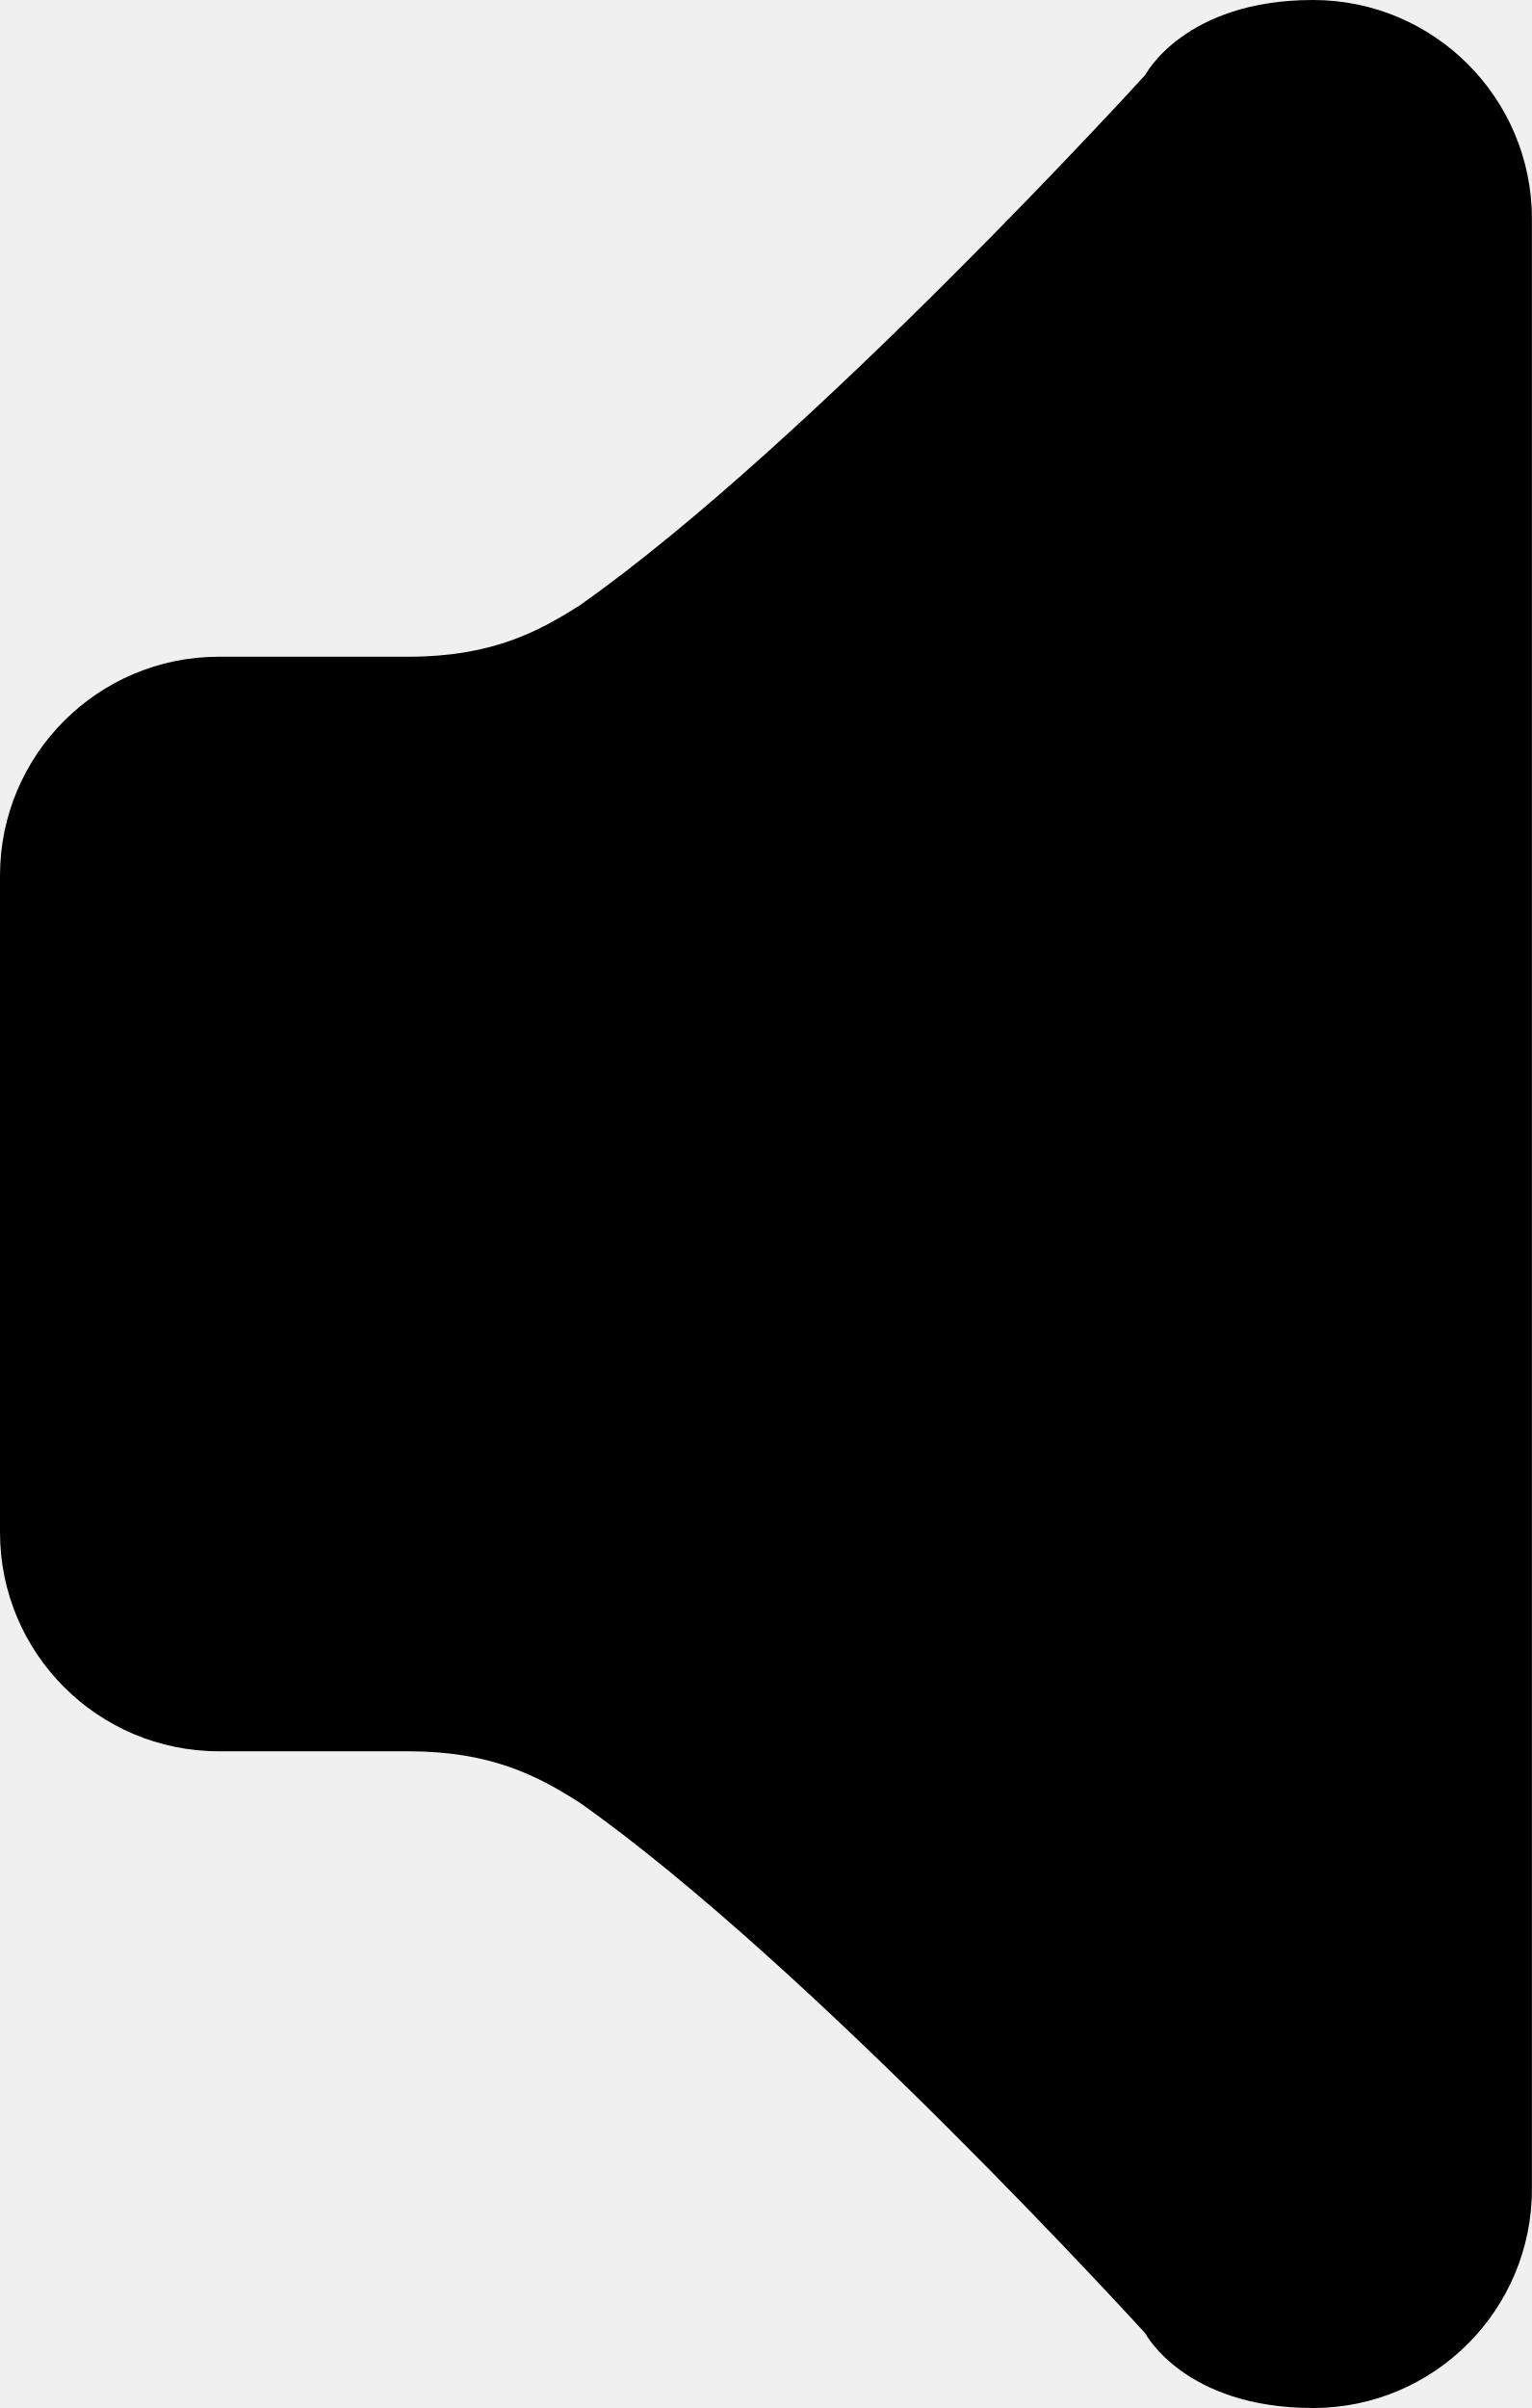
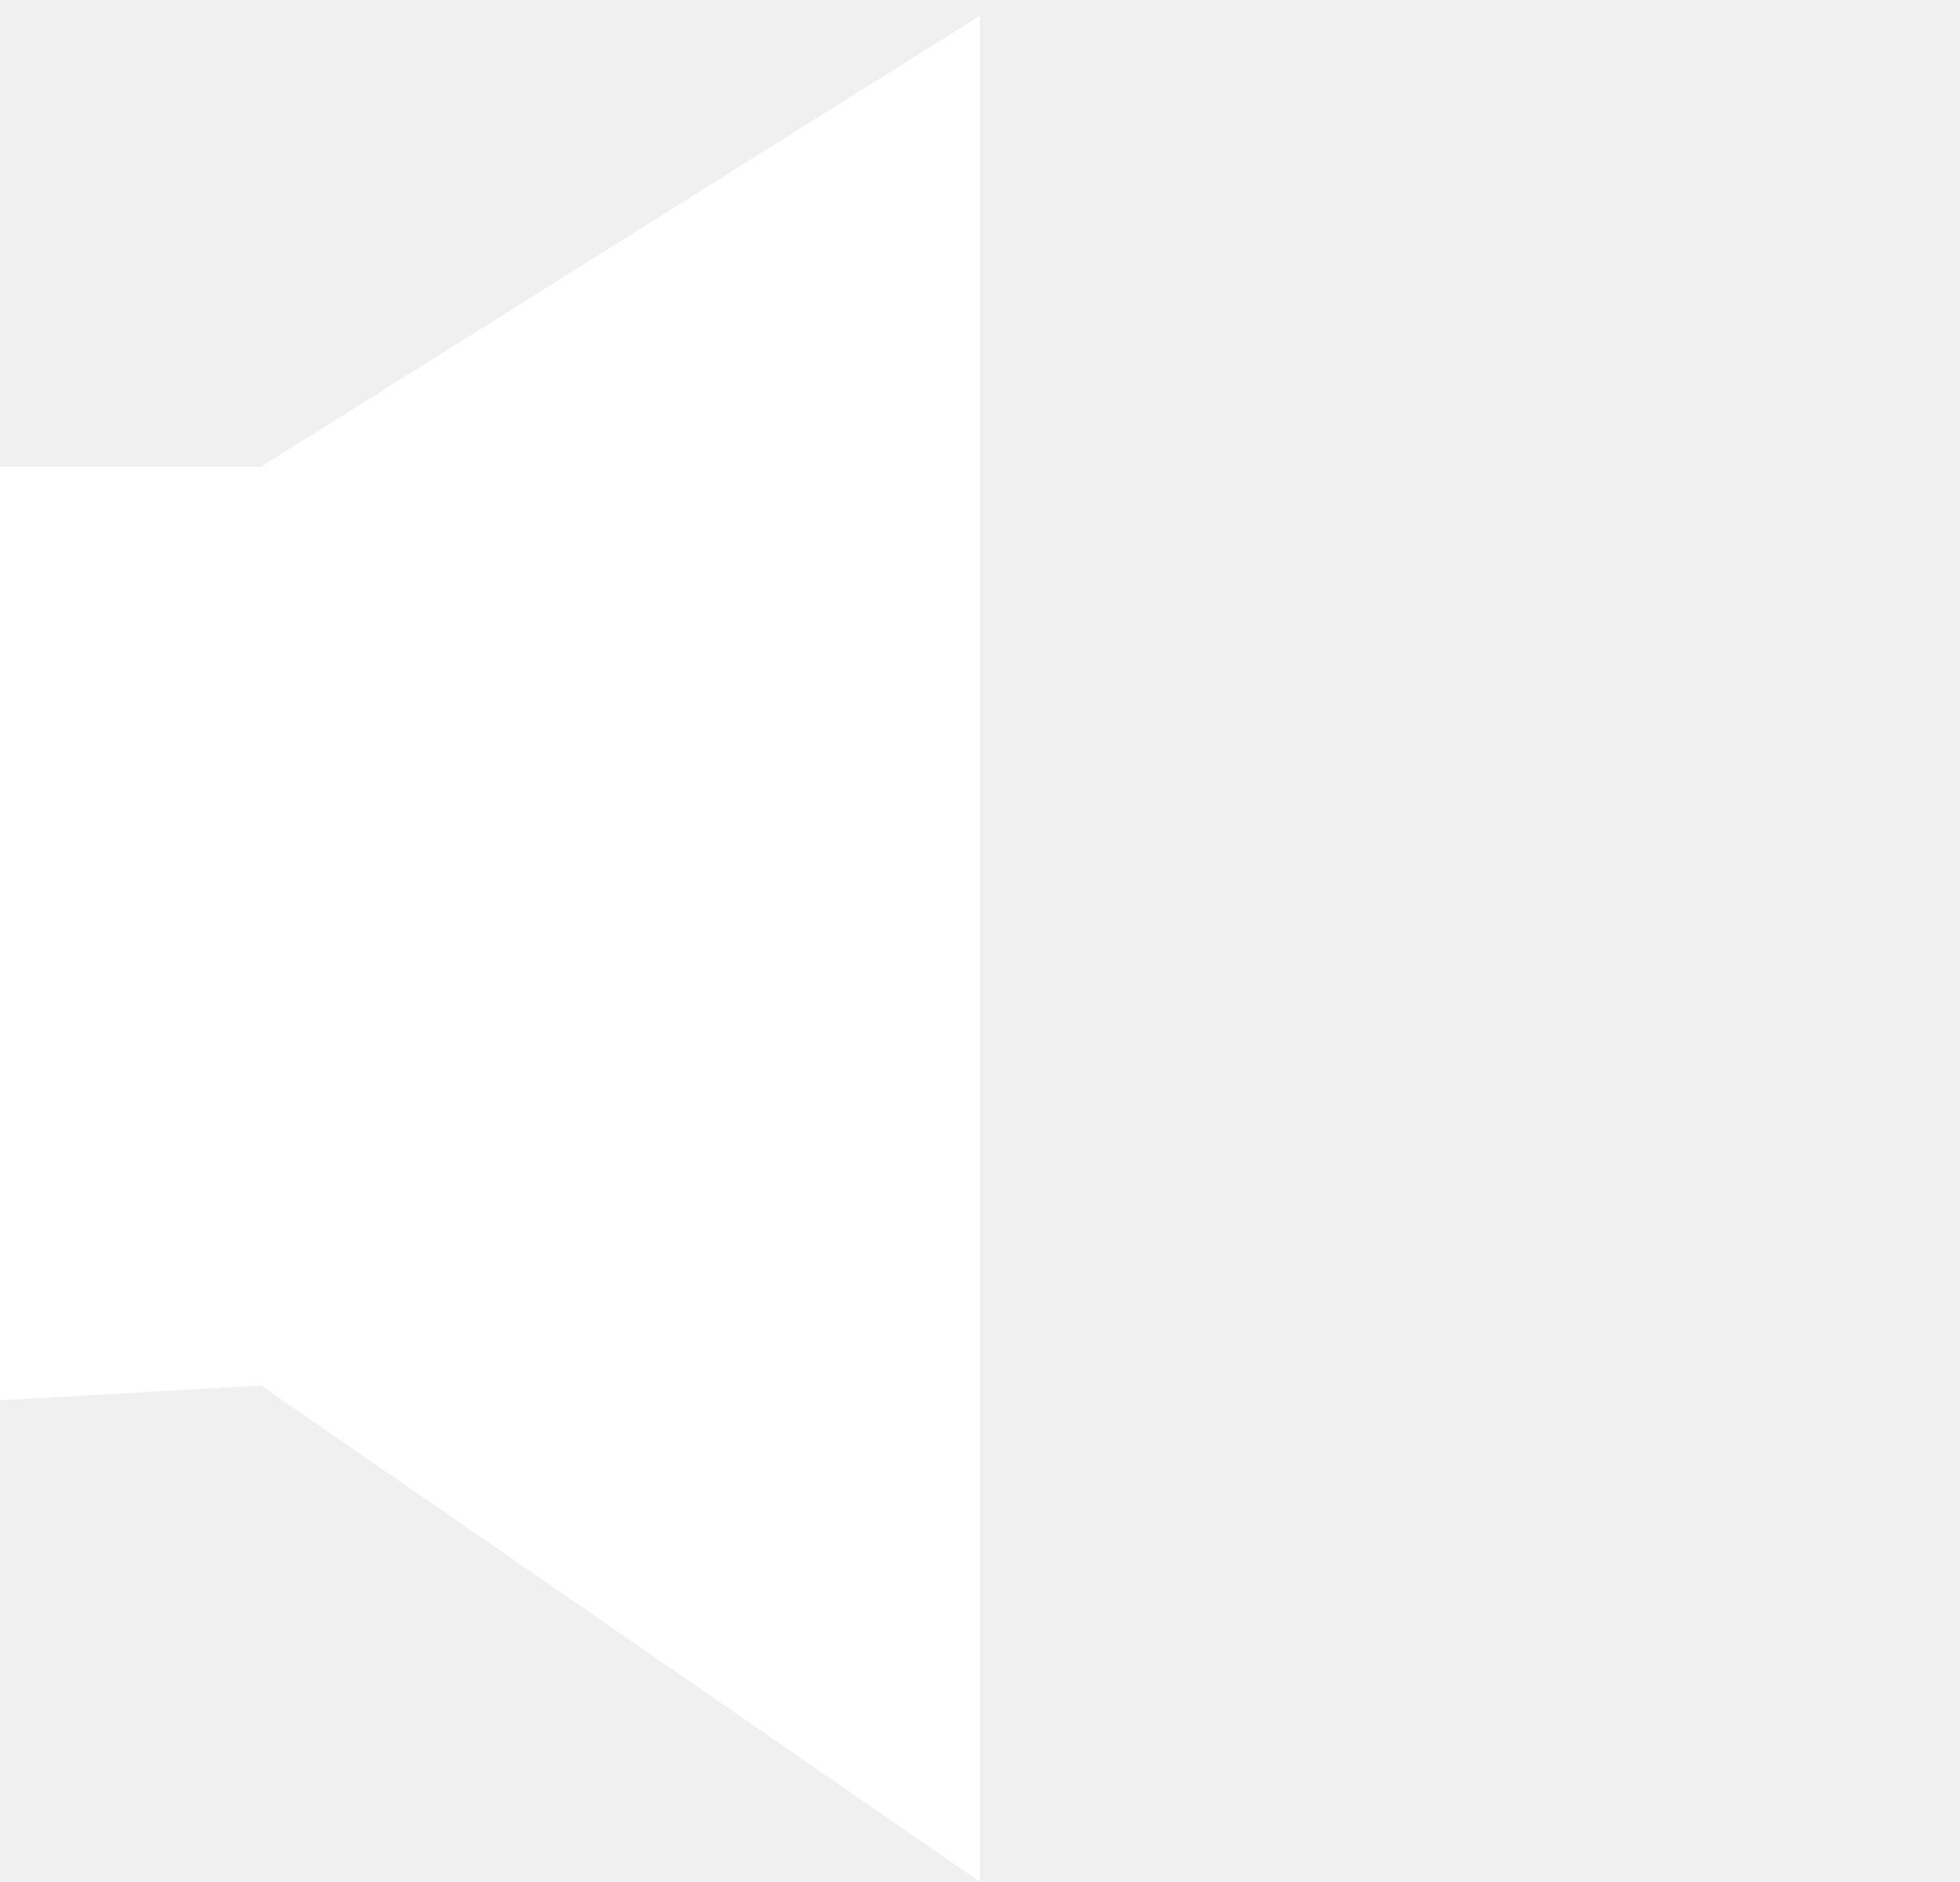
- <svg xmlns="http://www.w3.org/2000/svg" width="14px" height="22px" viewBox="0 0 14 22" version="1.1">
-   <defs />
+ <svg xmlns="http://www.w3.org/2000/svg" xmlns:xlink="http://www.w3.org/1999/xlink" width="25px" height="24px" viewBox="0 0 25 24" version="1.1">
+   <defs>
+     <rect id="path-1" x="19.298" y="7.22" width="2" height="10.157" />
+     <mask id="mask-2" maskContentUnits="userSpaceOnUse" maskUnits="objectBoundingBox" x="0" y="0" width="2" height="10.157" fill="#fffff">
+       <use xlink:href="#path-1" />
+     </mask>
+   </defs>
  <g id="Page-1" stroke="none" stroke-width="1" fill="none" fill-rule="evenodd">
-     <g id="sound-copy" fill-rule="nonzero" fill="#000000">
-       <g id="Layer_1">
-         <path d="M12,0 C10.823,0 10.467,0.684 10.467,0.684 C10.467,0.684 7.406,4.047 5.298,5.531 C4.91,5.778 4.484,6 3.73,6 L2,6 C0.896,6 0,6.896 0,8 L0,14 C0,15.104 0.896,16 2,16 L3.73,16 C4.484,16 4.91,16.222 5.297,16.469 C7.405,17.953 10.466,21.317 10.466,21.317 C10.466,21.317 10.823,22 12,22 C13.104,22 14,21.105 14,20 L14,2 C14,0.895 13.104,0 12,0 Z" id="Shape" />
+     <g id="1489683220_volume-24">
+       <g id="Layer_1" fill-rule="nonzero" fill="#ffffff">
+         <polygon id="Shape" points="3.33 5.952 0 5.952 5.98913968e-15 17.857 3.33 17.668 12.5 23.998 12.5 0.2" />
      </g>
+       <use id="Rectangle" stroke="#000000" mask="url(#mask-2)" stroke-width="2" fill="#ffffff" transform="translate(20.2981, 12.2981) rotate(45) translate(-20.2981, -12.2981) " xlink:href="#path-1" />
    </g>
  </g>
</svg>
